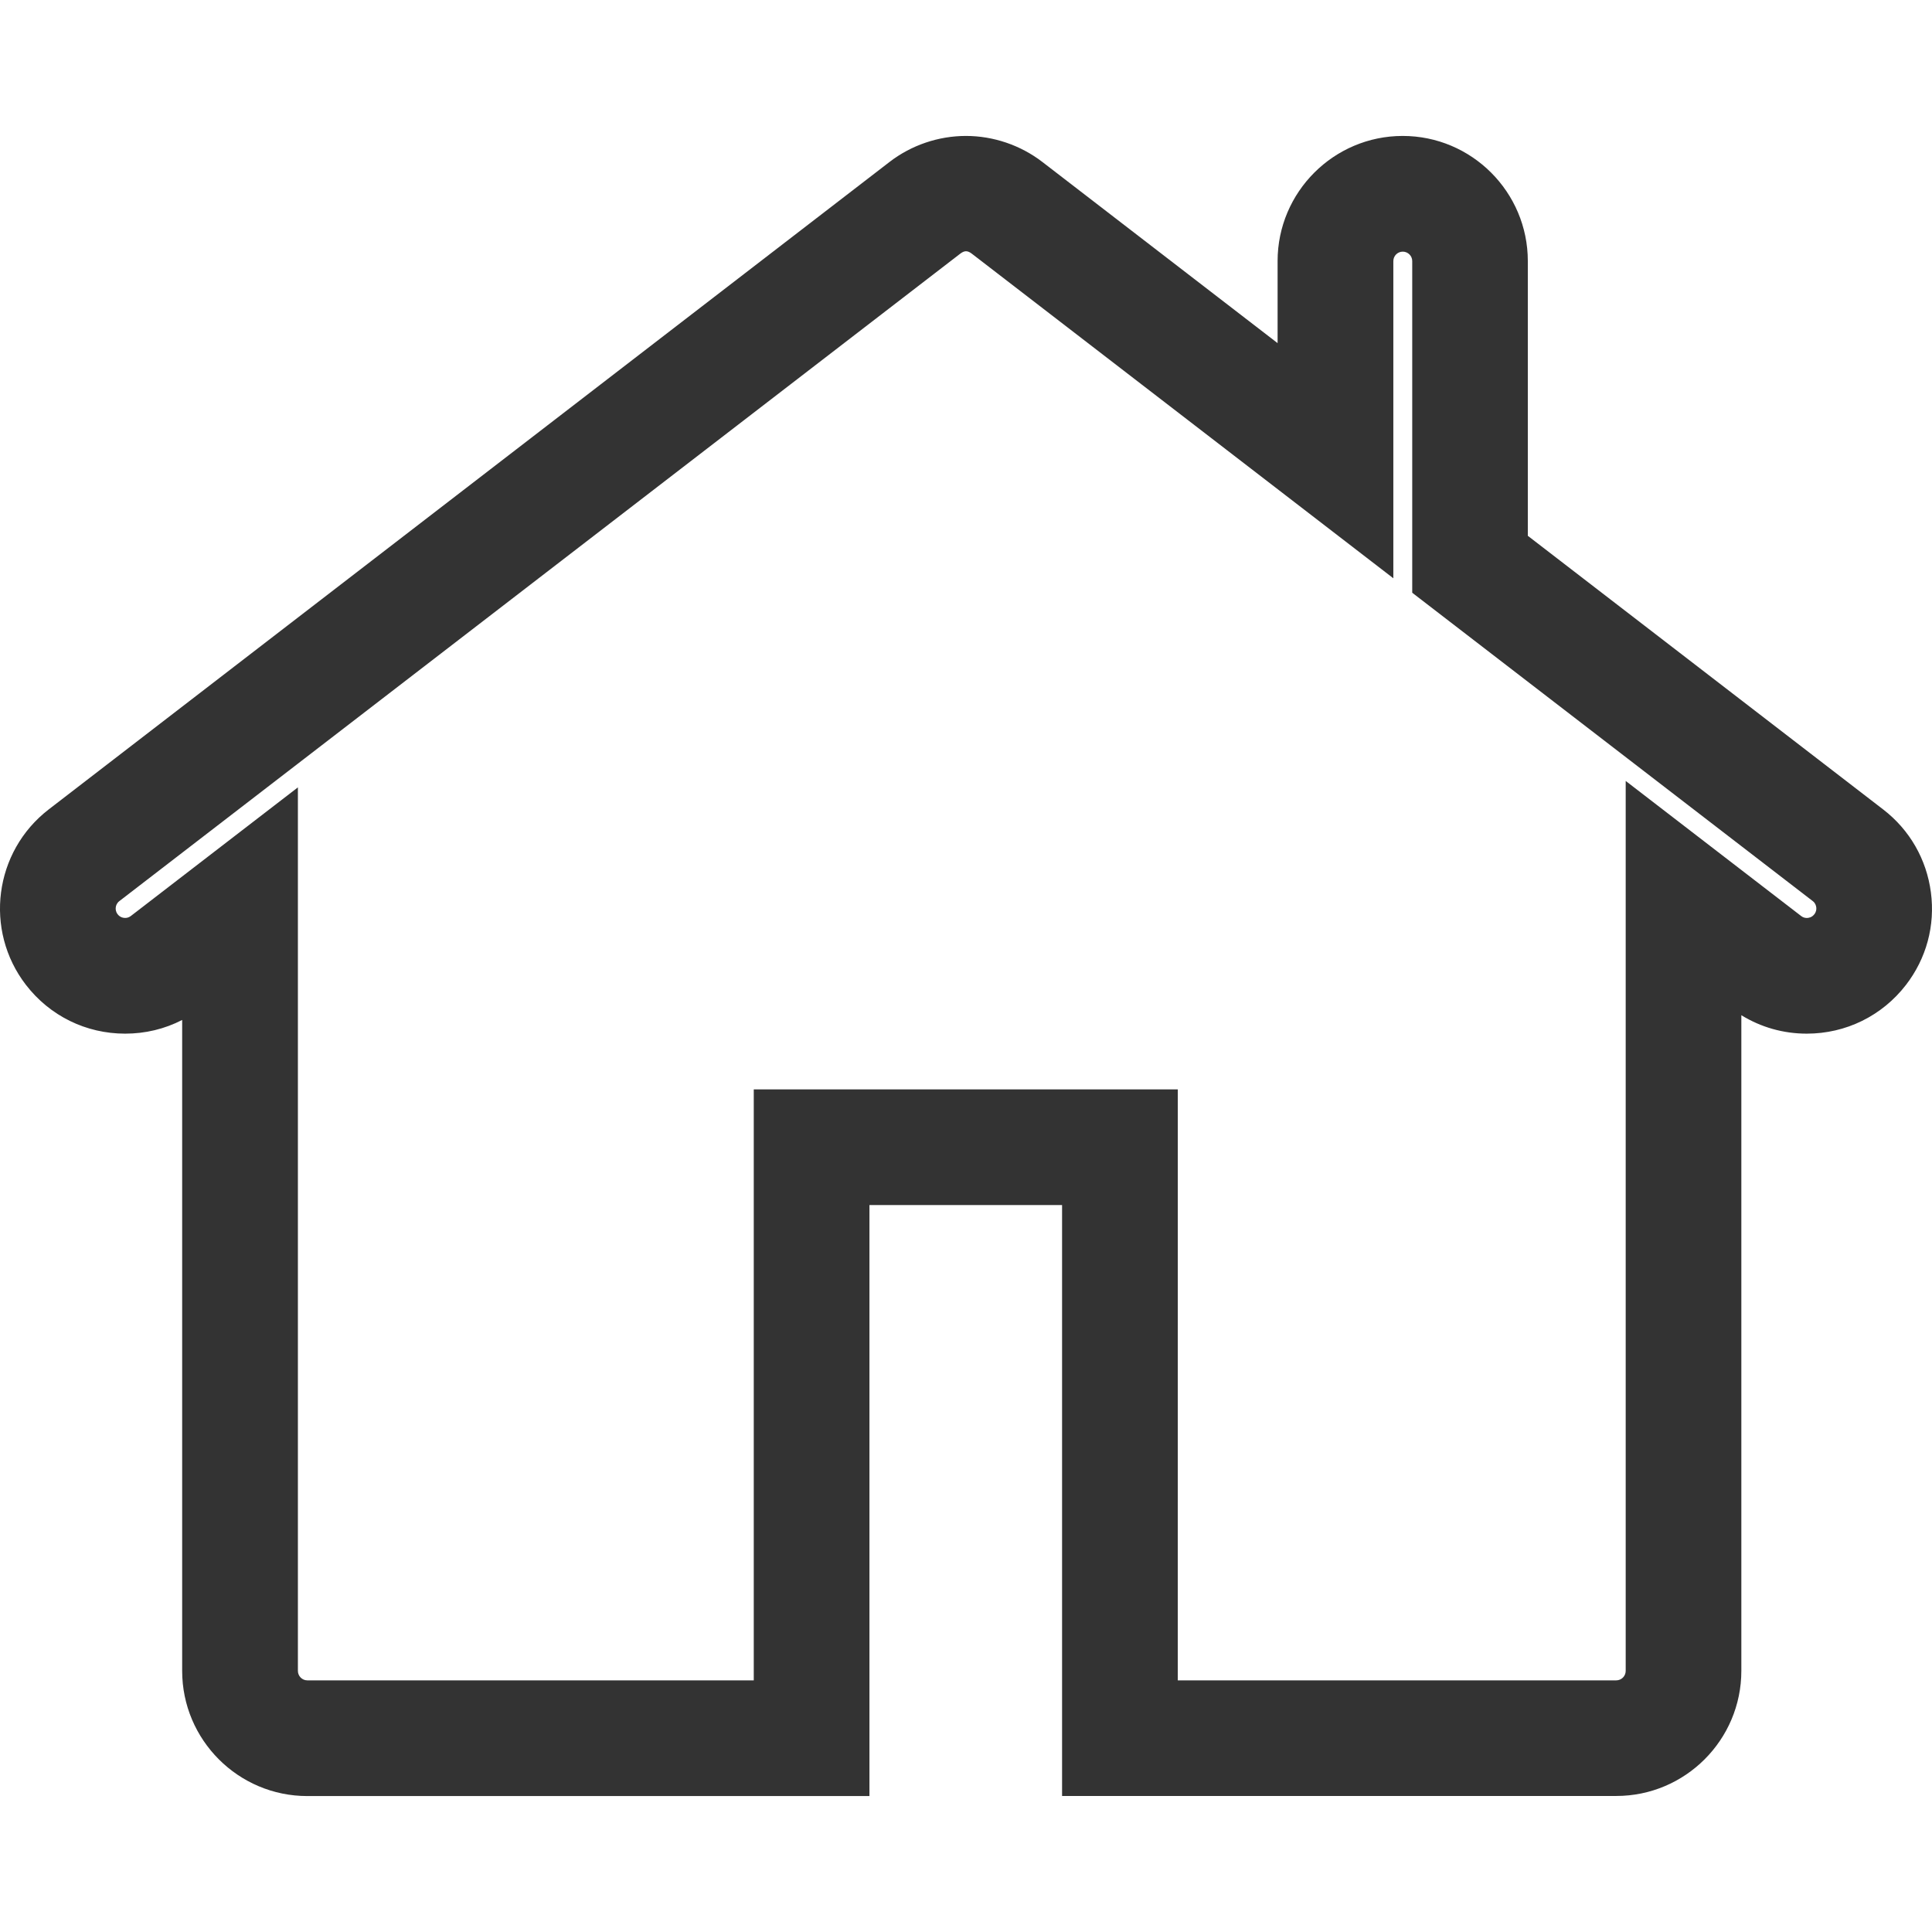
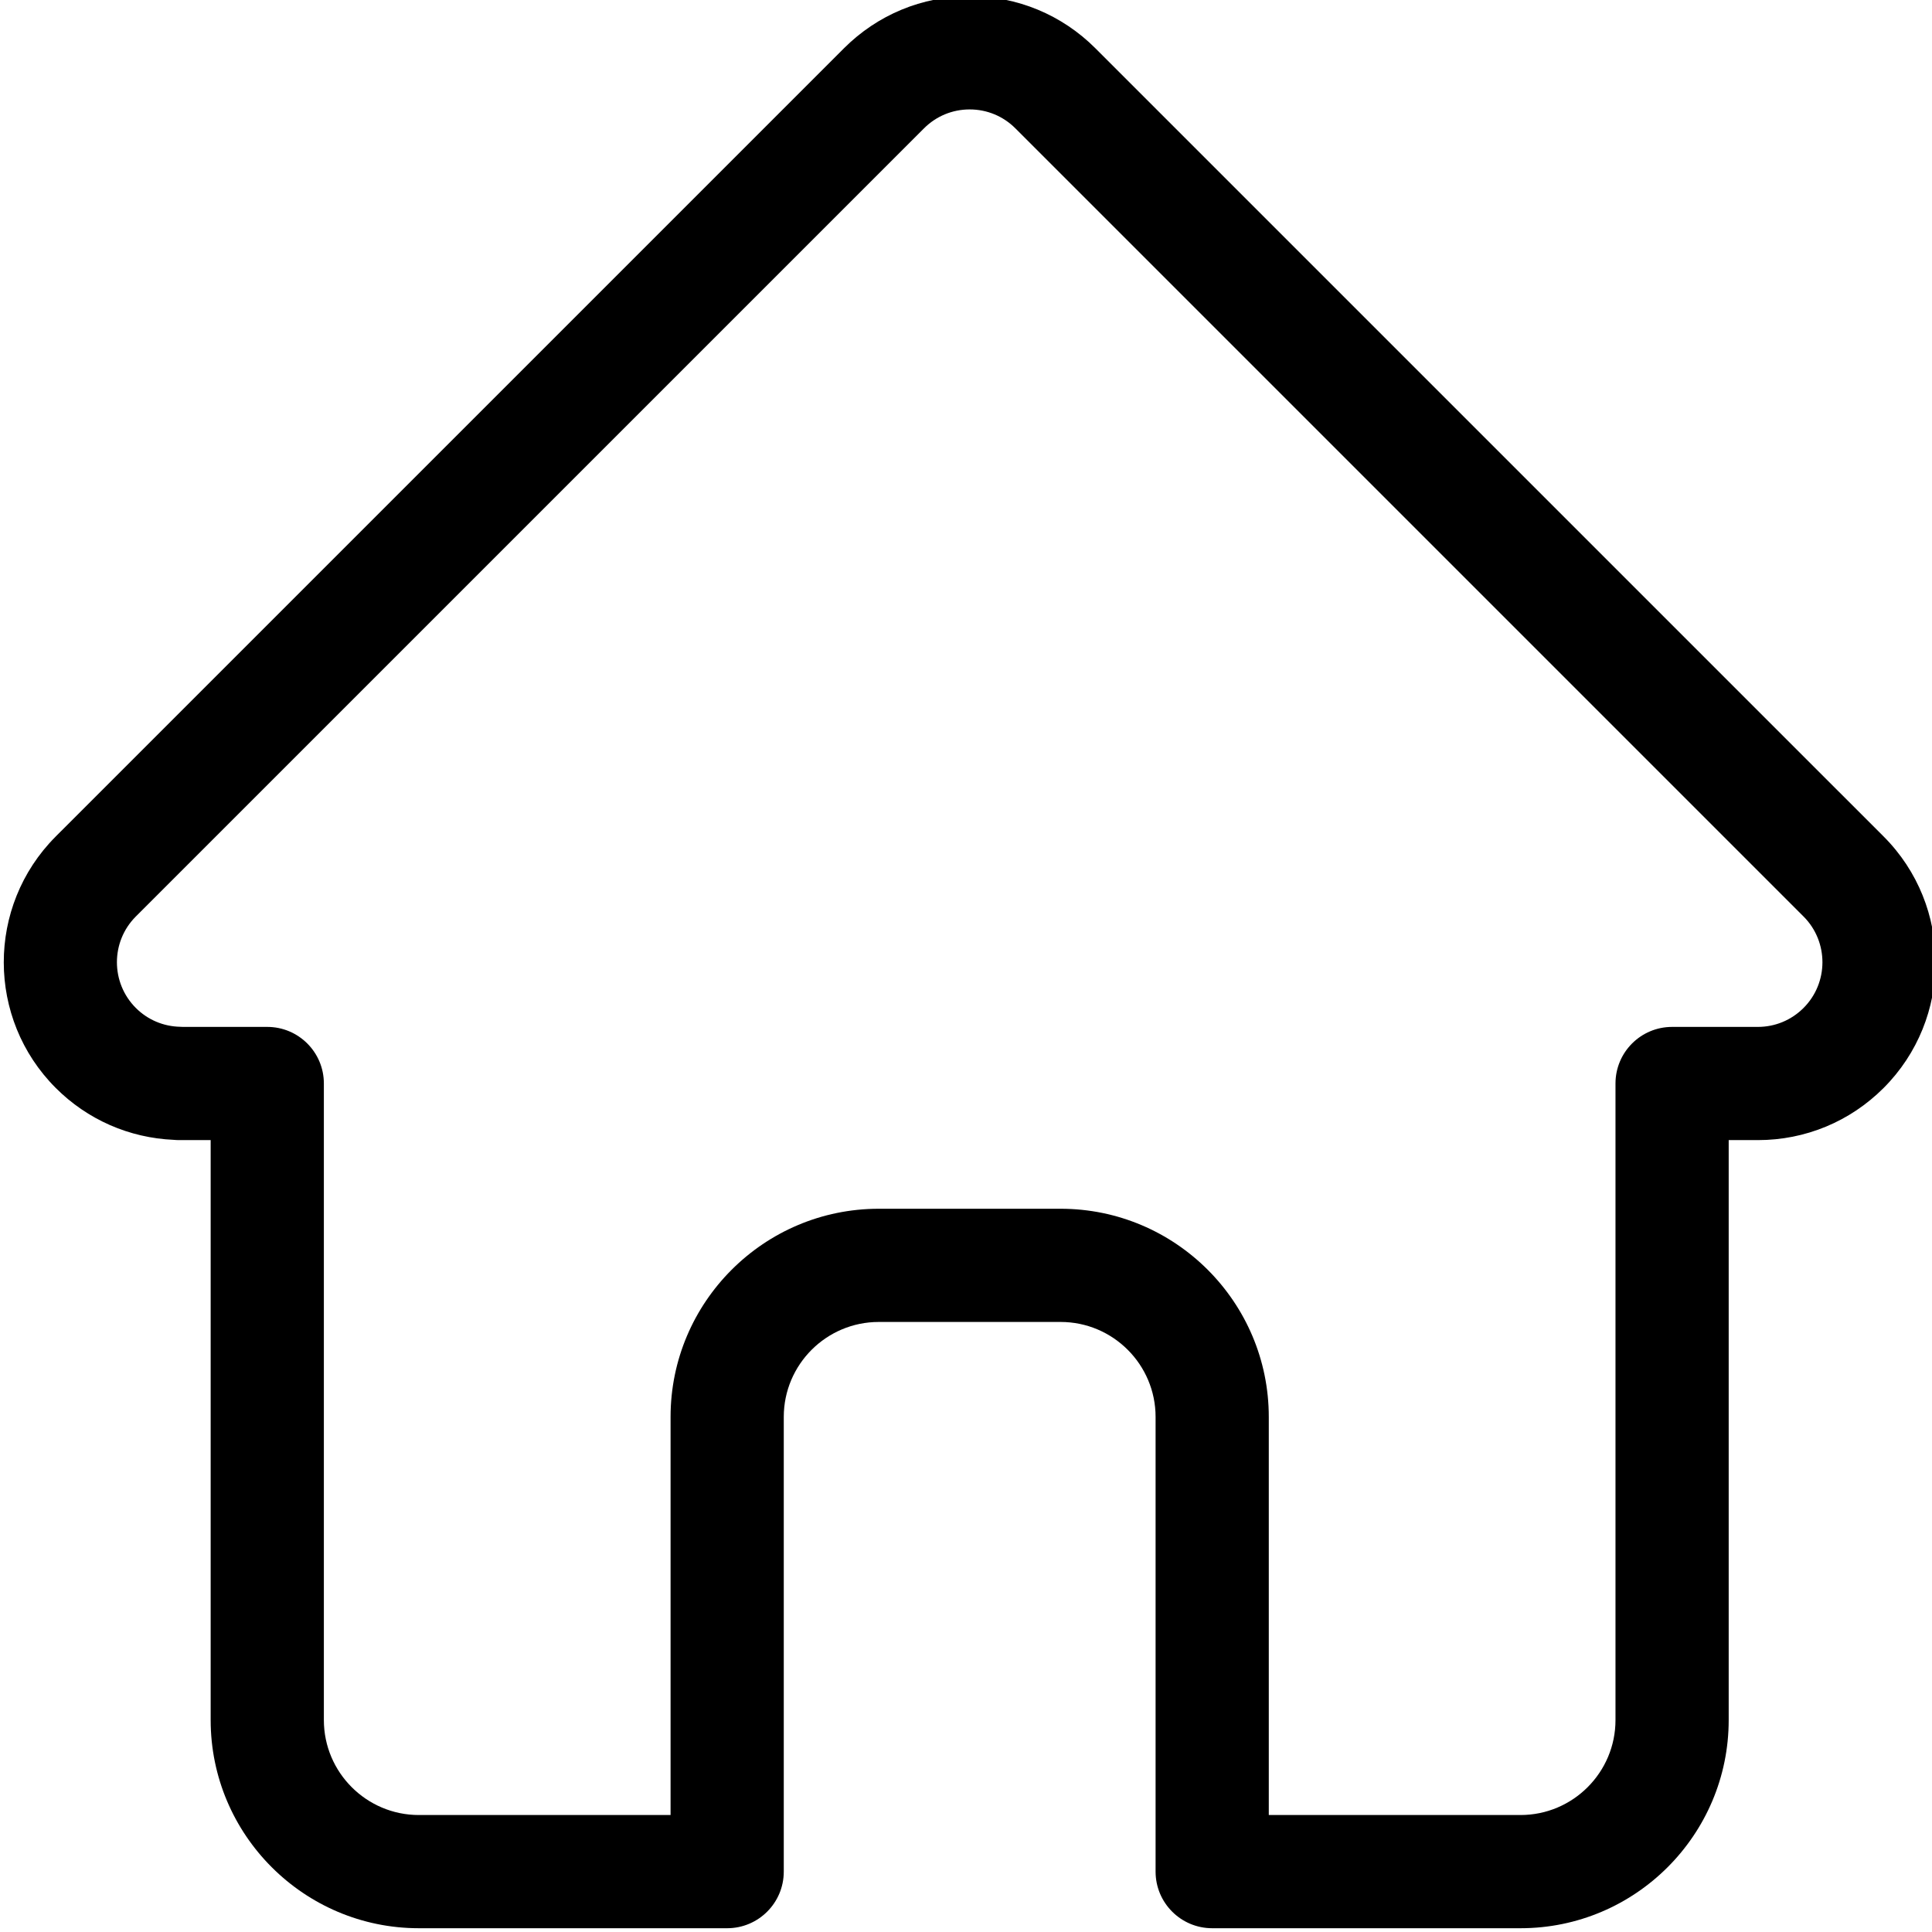
- <svg xmlns="http://www.w3.org/2000/svg" version="1.1" id="Capa_1" x="0px" y="0px" width="40px" height="40px" viewBox="0 0 63.699 63.699" style="enable-background:new 0 0 63.699 63.699;" xml:space="preserve">
-   <g>
-     <path fill="#333333" d="M63.663,29.424c-0.143-1.093-0.701-2.065-1.575-2.737l-11.715-9.021V8.608c0-2.275-1.851-4.126-4.125-4.126   c-2.273,0-4.125,1.851-4.125,4.126v2.705l-7.758-5.975c-0.718-0.551-1.612-0.856-2.517-0.856c-0.906,0-1.801,0.304-2.519,0.857   L1.606,26.687c-1.802,1.389-2.139,3.983-0.751,5.785c0.788,1.022,1.979,1.608,3.271,1.608c0.664,0,1.302-0.153,1.88-0.451V55.09   c0,2.275,1.851,4.127,4.126,4.127h18.534V39.732h6.351v19.482h18.271c2.274,0,4.125-1.85,4.125-4.127V33.472   c0.649,0.399,1.387,0.608,2.157,0.608c1.289,0,2.482-0.586,3.27-1.606C63.514,31.601,63.807,30.518,63.663,29.424z M59.819,30.144   c-0.08,0.105-0.189,0.122-0.247,0.122c-0.069,0-0.132-0.021-0.188-0.065L53.6,25.748V55.09c0,0.173-0.14,0.312-0.311,0.312H38.832   l0.001-19.484H24.852v19.484H10.132c-0.171,0-0.31-0.141-0.31-0.312V25.96L4.315,30.2c-0.056,0.043-0.119,0.065-0.188,0.065   c-0.059,0-0.167-0.017-0.248-0.121c-0.065-0.084-0.07-0.171-0.062-0.229c0.007-0.058,0.034-0.141,0.118-0.205L31.661,8.363   c0.138-0.105,0.239-0.106,0.379,0l13.899,10.703V8.608c0-0.172,0.14-0.311,0.311-0.311s0.312,0.139,0.312,0.311v10.935   l13.205,10.166c0.084,0.064,0.108,0.147,0.116,0.205C59.891,29.975,59.885,30.062,59.819,30.144z" />
-   </g>
+ <svg xmlns="http://www.w3.org/2000/svg" height="511pt" viewBox="0 1 511 511.999" width="511pt">
+   <path d="m498.699 222.695c-.016-.012-.027-.027-.039-.039l-208.855-208.848c-8.902-8.906-20.738-13.809-33.328-13.809-12.59 0-24.426 4.902-33.332 13.809l-208.746 208.742c-.07.07-.145.145-.211.215-18.281 18.387-18.25 48.219.09 66.559 8.379 8.383 19.441 13.234 31.273 13.746.484.047.969.07 1.457.07h8.32v153.695c0 30.418 24.75 55.164 55.168 55.164h81.711c8.285 0 15-6.719 15-15v-120.5c0-13.879 11.293-25.168 25.172-25.168h48.195c13.879 0 25.168 11.289 25.168 25.168v120.5c0 8.281 6.715 15 15 15h81.711c30.422 0 55.168-24.746 55.168-55.164v-153.695h7.719c12.586 0 24.422-4.902 33.332-13.812 18.359-18.367 18.367-48.254.027-66.633zm-21.242 45.422c-3.238 3.238-7.543 5.023-12.117 5.023h-22.719c-8.285 0-15 6.715-15 15v168.695c0 13.875-11.289 25.164-25.168 25.164h-66.711v-105.5c0-30.418-24.746-55.168-55.168-55.168h-48.195c-30.422 0-55.172 24.75-55.172 55.168v105.5h-66.711c-13.875 0-25.168-11.289-25.168-25.164v-168.695c0-8.285-6.715-15-15-15h-22.328c-.234-.016-.465-.027-.703-.031-4.469-.078-8.66-1.852-11.801-4.996-6.68-6.68-6.68-17.551 0-24.234.004 0 .004-.004.008-.008l.012-.012 208.848-208.84c3.234-3.238 7.535-5.02 12.113-5.02 4.574 0 8.875 1.781 12.113 5.02l208.801 208.797c.031.031.066.062.098.094 6.645 6.691 6.633 17.539-.031 24.207zm0 0" />
</svg>
